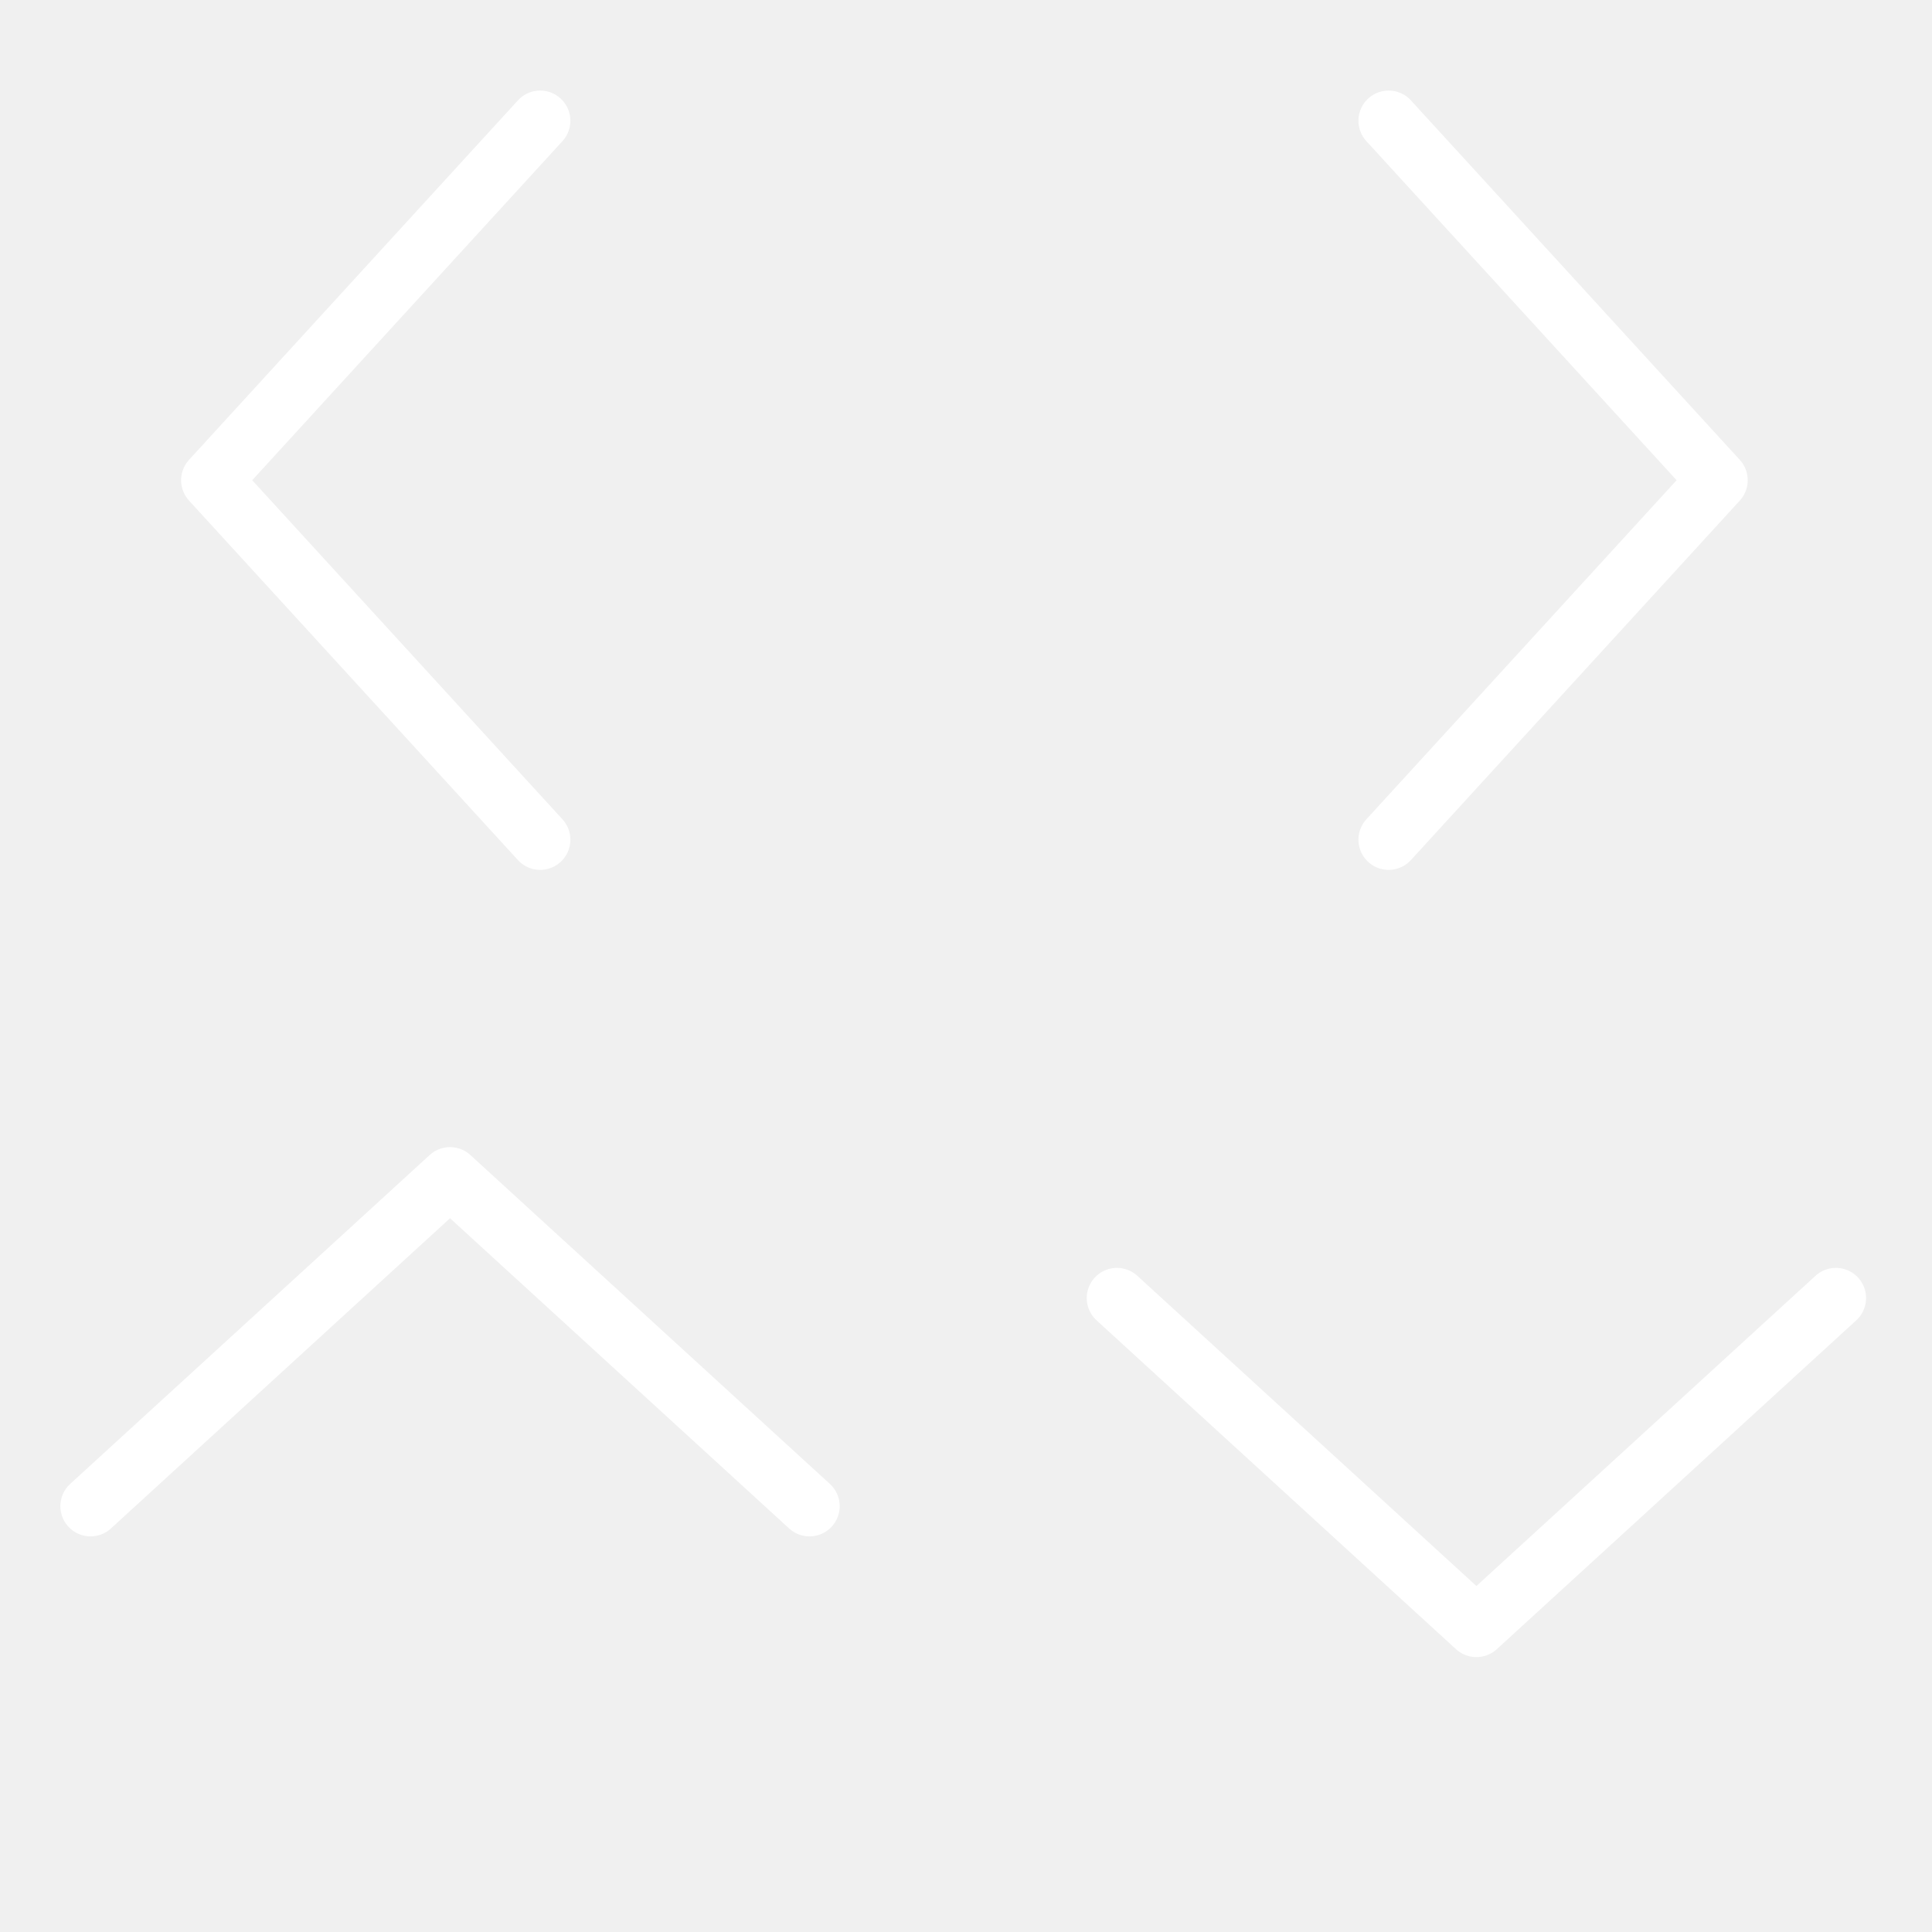
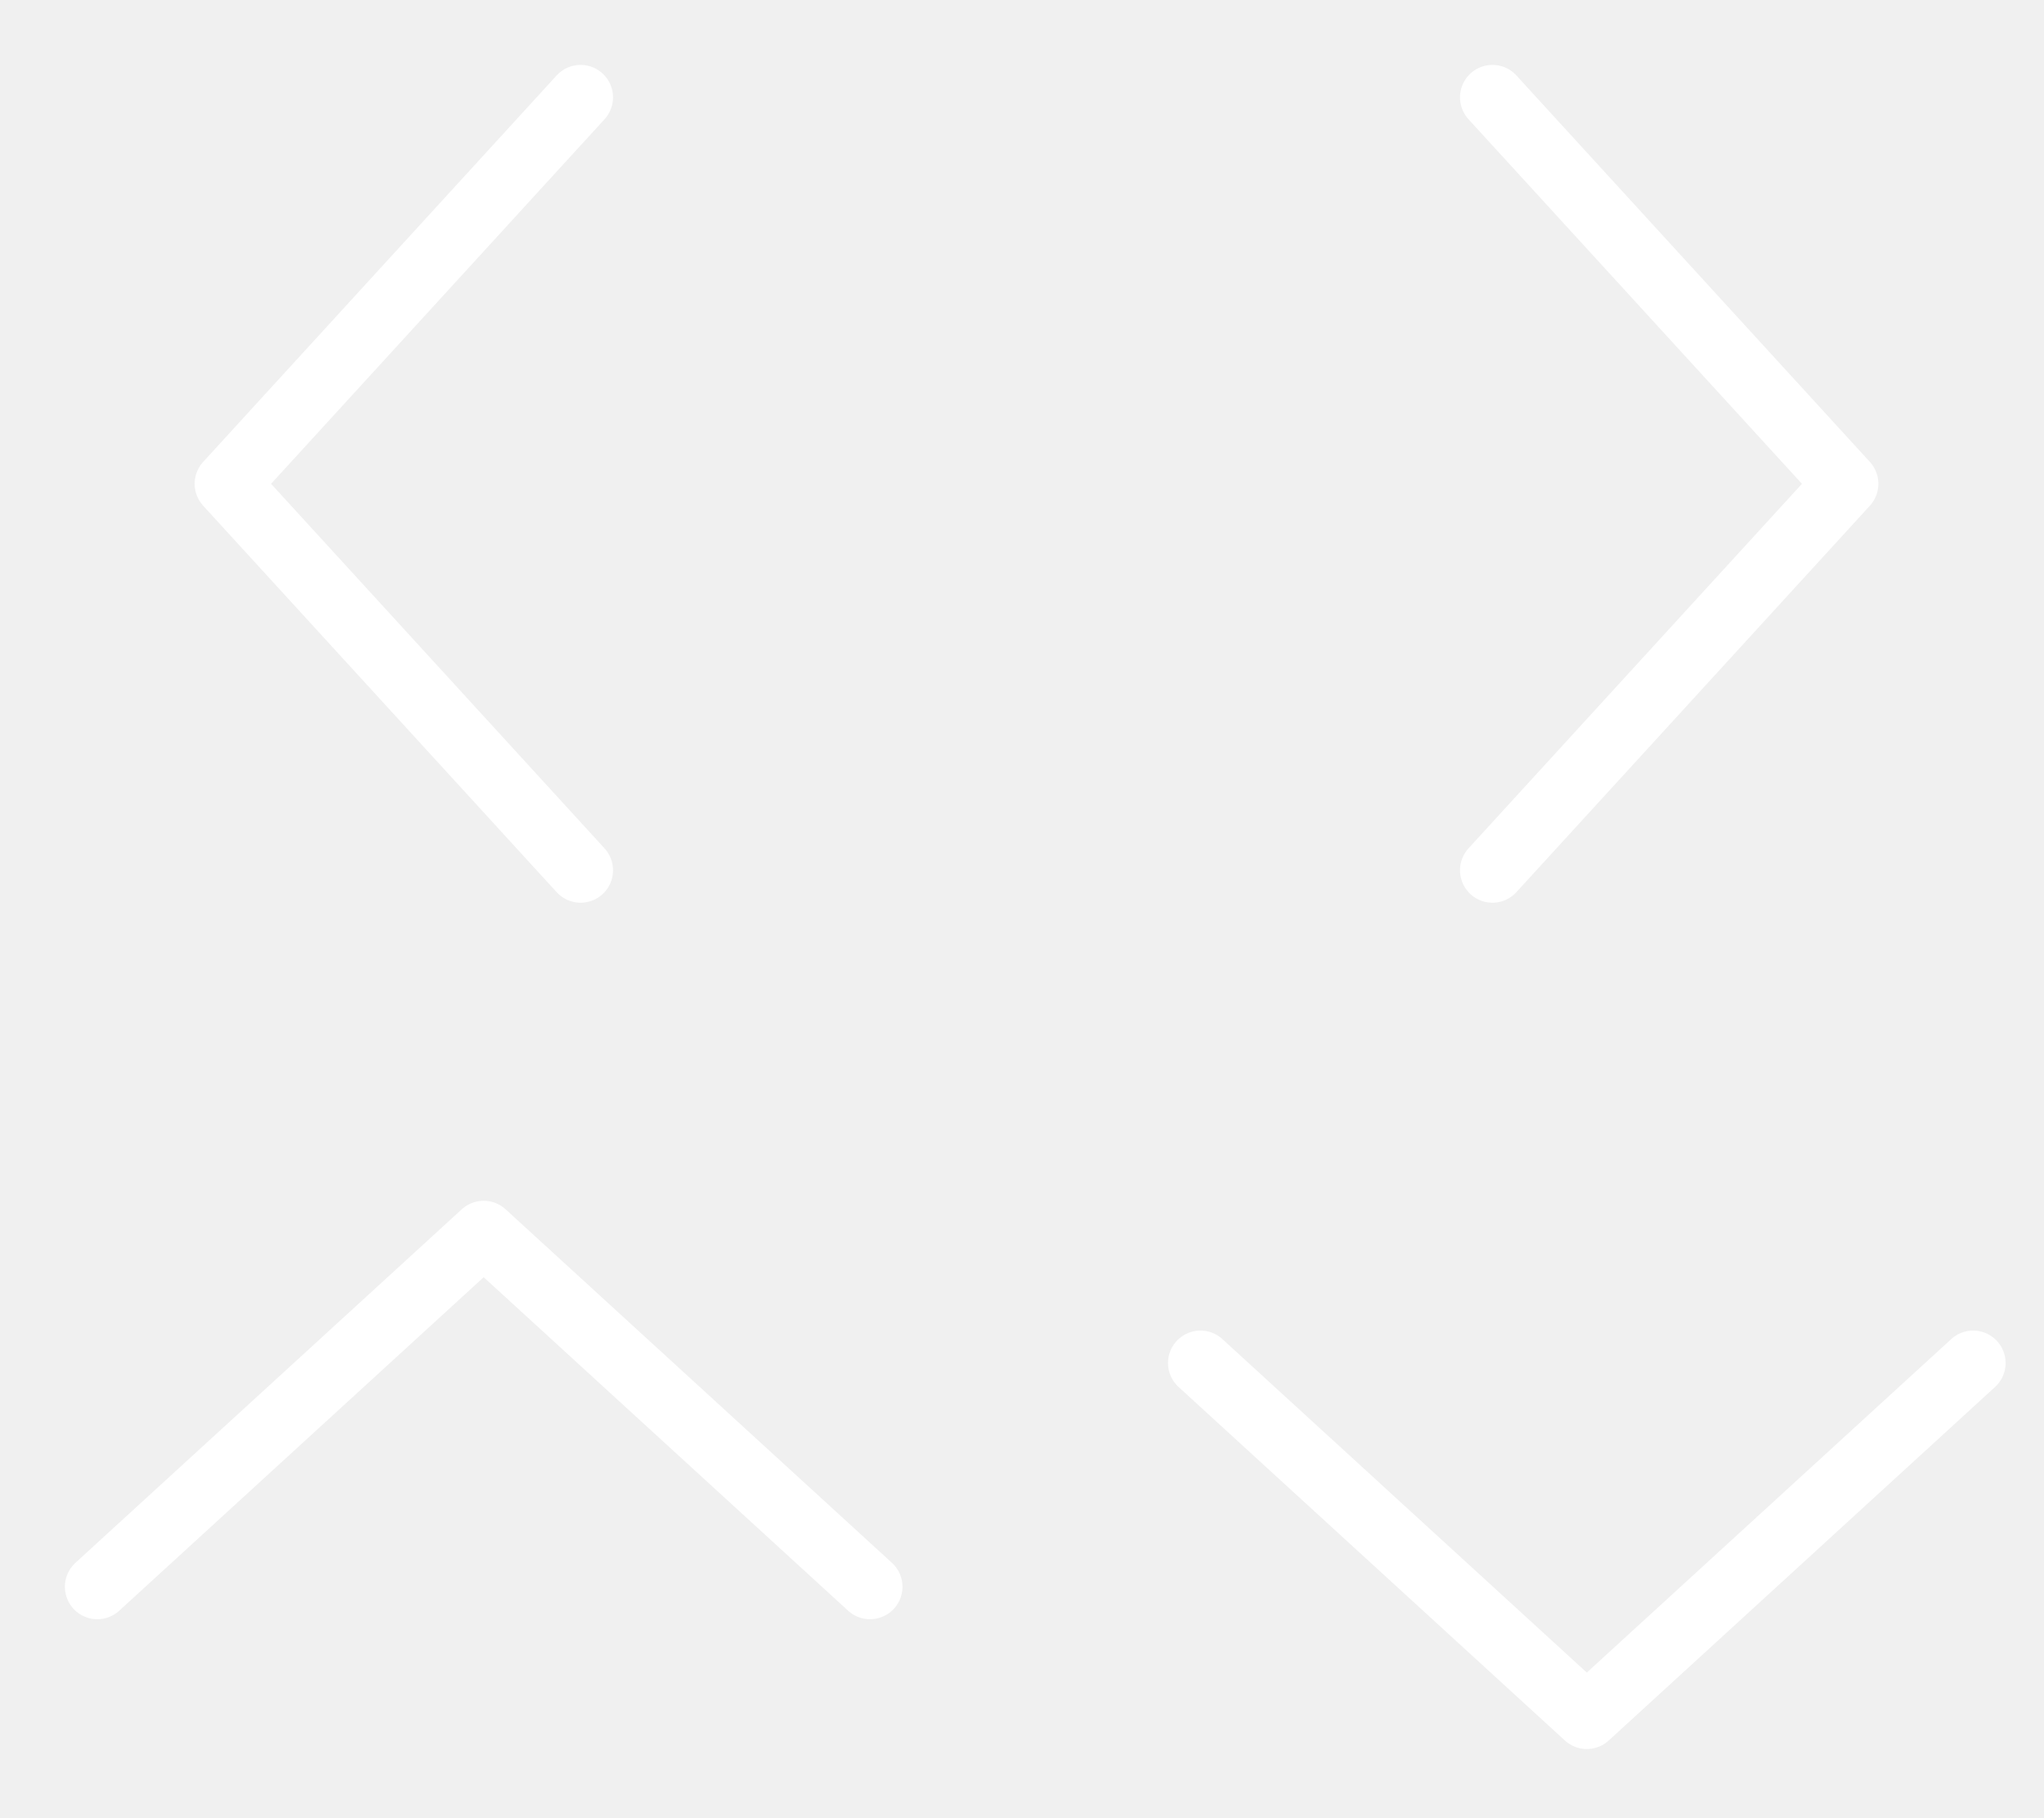
- <svg xmlns="http://www.w3.org/2000/svg" width="64px" height="64px" viewBox="0 0 64 64" version="1.1">
+ <svg xmlns="http://www.w3.org/2000/svg" width="63px" height="56px" viewBox="0 0 63 56" version="1.1">
  <defs />
  <g id="Page-1" stroke="none" stroke-width="1" fill="none" fill-rule="evenodd" stroke-linecap="round" stroke-linejoin="round">
-     <g id="controls" stroke="#FFFFFF" stroke-width="2">
-       <polyline id="Path-5" points="46 4 56.895 15.908 46 27.816" />
-       <polyline id="Path-5" transform="translate(12.44727, 15.9082) scale(-1, 1) translate(-12.44727, -15.9082) " points="7 4 17.895 15.908 7 27.816" />
-       <polyline id="Path-5" transform="translate(48.9082, 48.44727) scale(-1, 1) rotate(90) translate(-48.9082, -48.44727) " points="43.461 36.539 54.355 48.447 43.461 60.355" />
-       <polyline id="Path-5" transform="translate(14.9082, 44.44727) scale(-1, -1) rotate(90) translate(-14.9082, -44.44727) " points="9.461 32.539 20.355 44.447 9.461 56.355" />
+     <g id="controls" stroke-width="2" stroke="#FFFFFF">
+       <g transform="translate(3, 3)" id="Page-1">
+         <g>
+           <g id="controls">
+             <polyline id="Path-5" points="43 0 53.895 11.908 43 23.816" />
+             <polyline id="Path-5" transform="translate(9.447266, 11.9082) scale(-1, 1) translate(-9.447266, -11.9082) " points="4 0 14.895 11.908 4 23.816" />
+             <polyline id="Path-5" transform="translate(45.9082, 44.44727) rotate(90) translate(-45.9082, -44.44727) " points="40.461 32.539 51.355 44.447 40.461 56.355" />
+             <polyline id="Path-5" transform="translate(11.9082, 40.44727) rotate(270) translate(-11.9082, -40.44727) " points="6.461 28.539 17.355 40.447 6.461 52.355" />
+           </g>
+         </g>
+       </g>
    </g>
  </g>
</svg>
